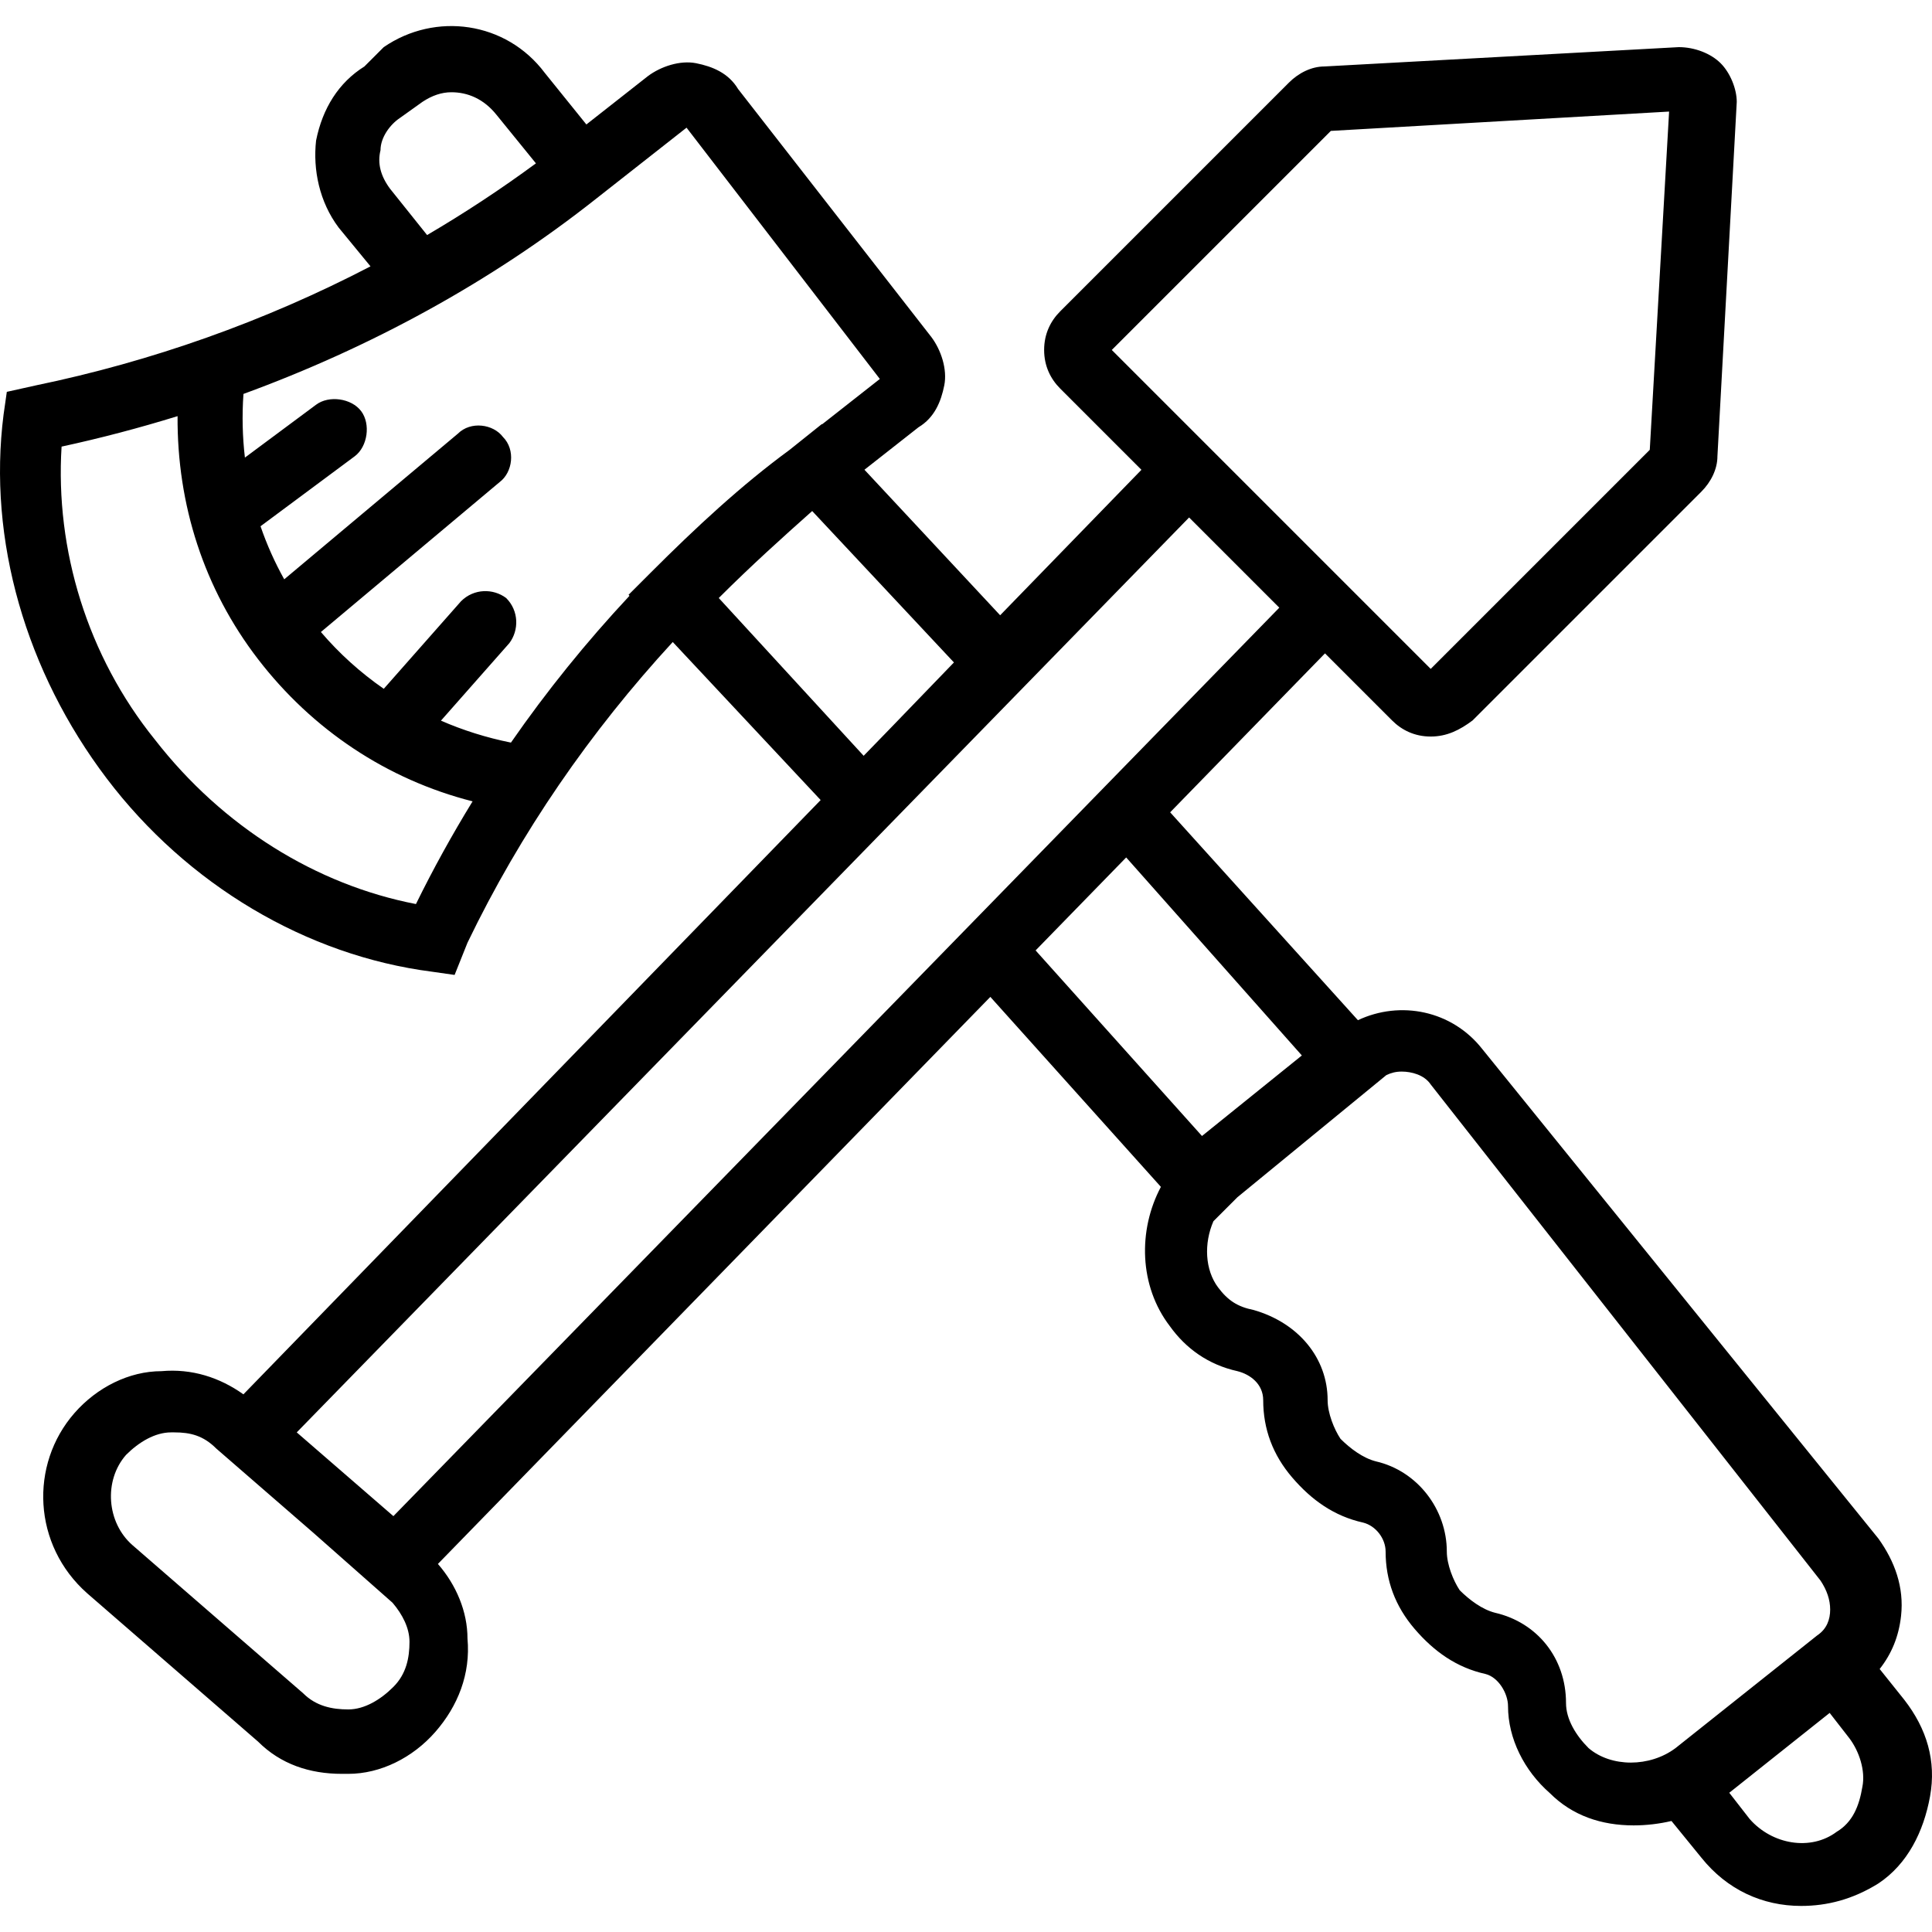
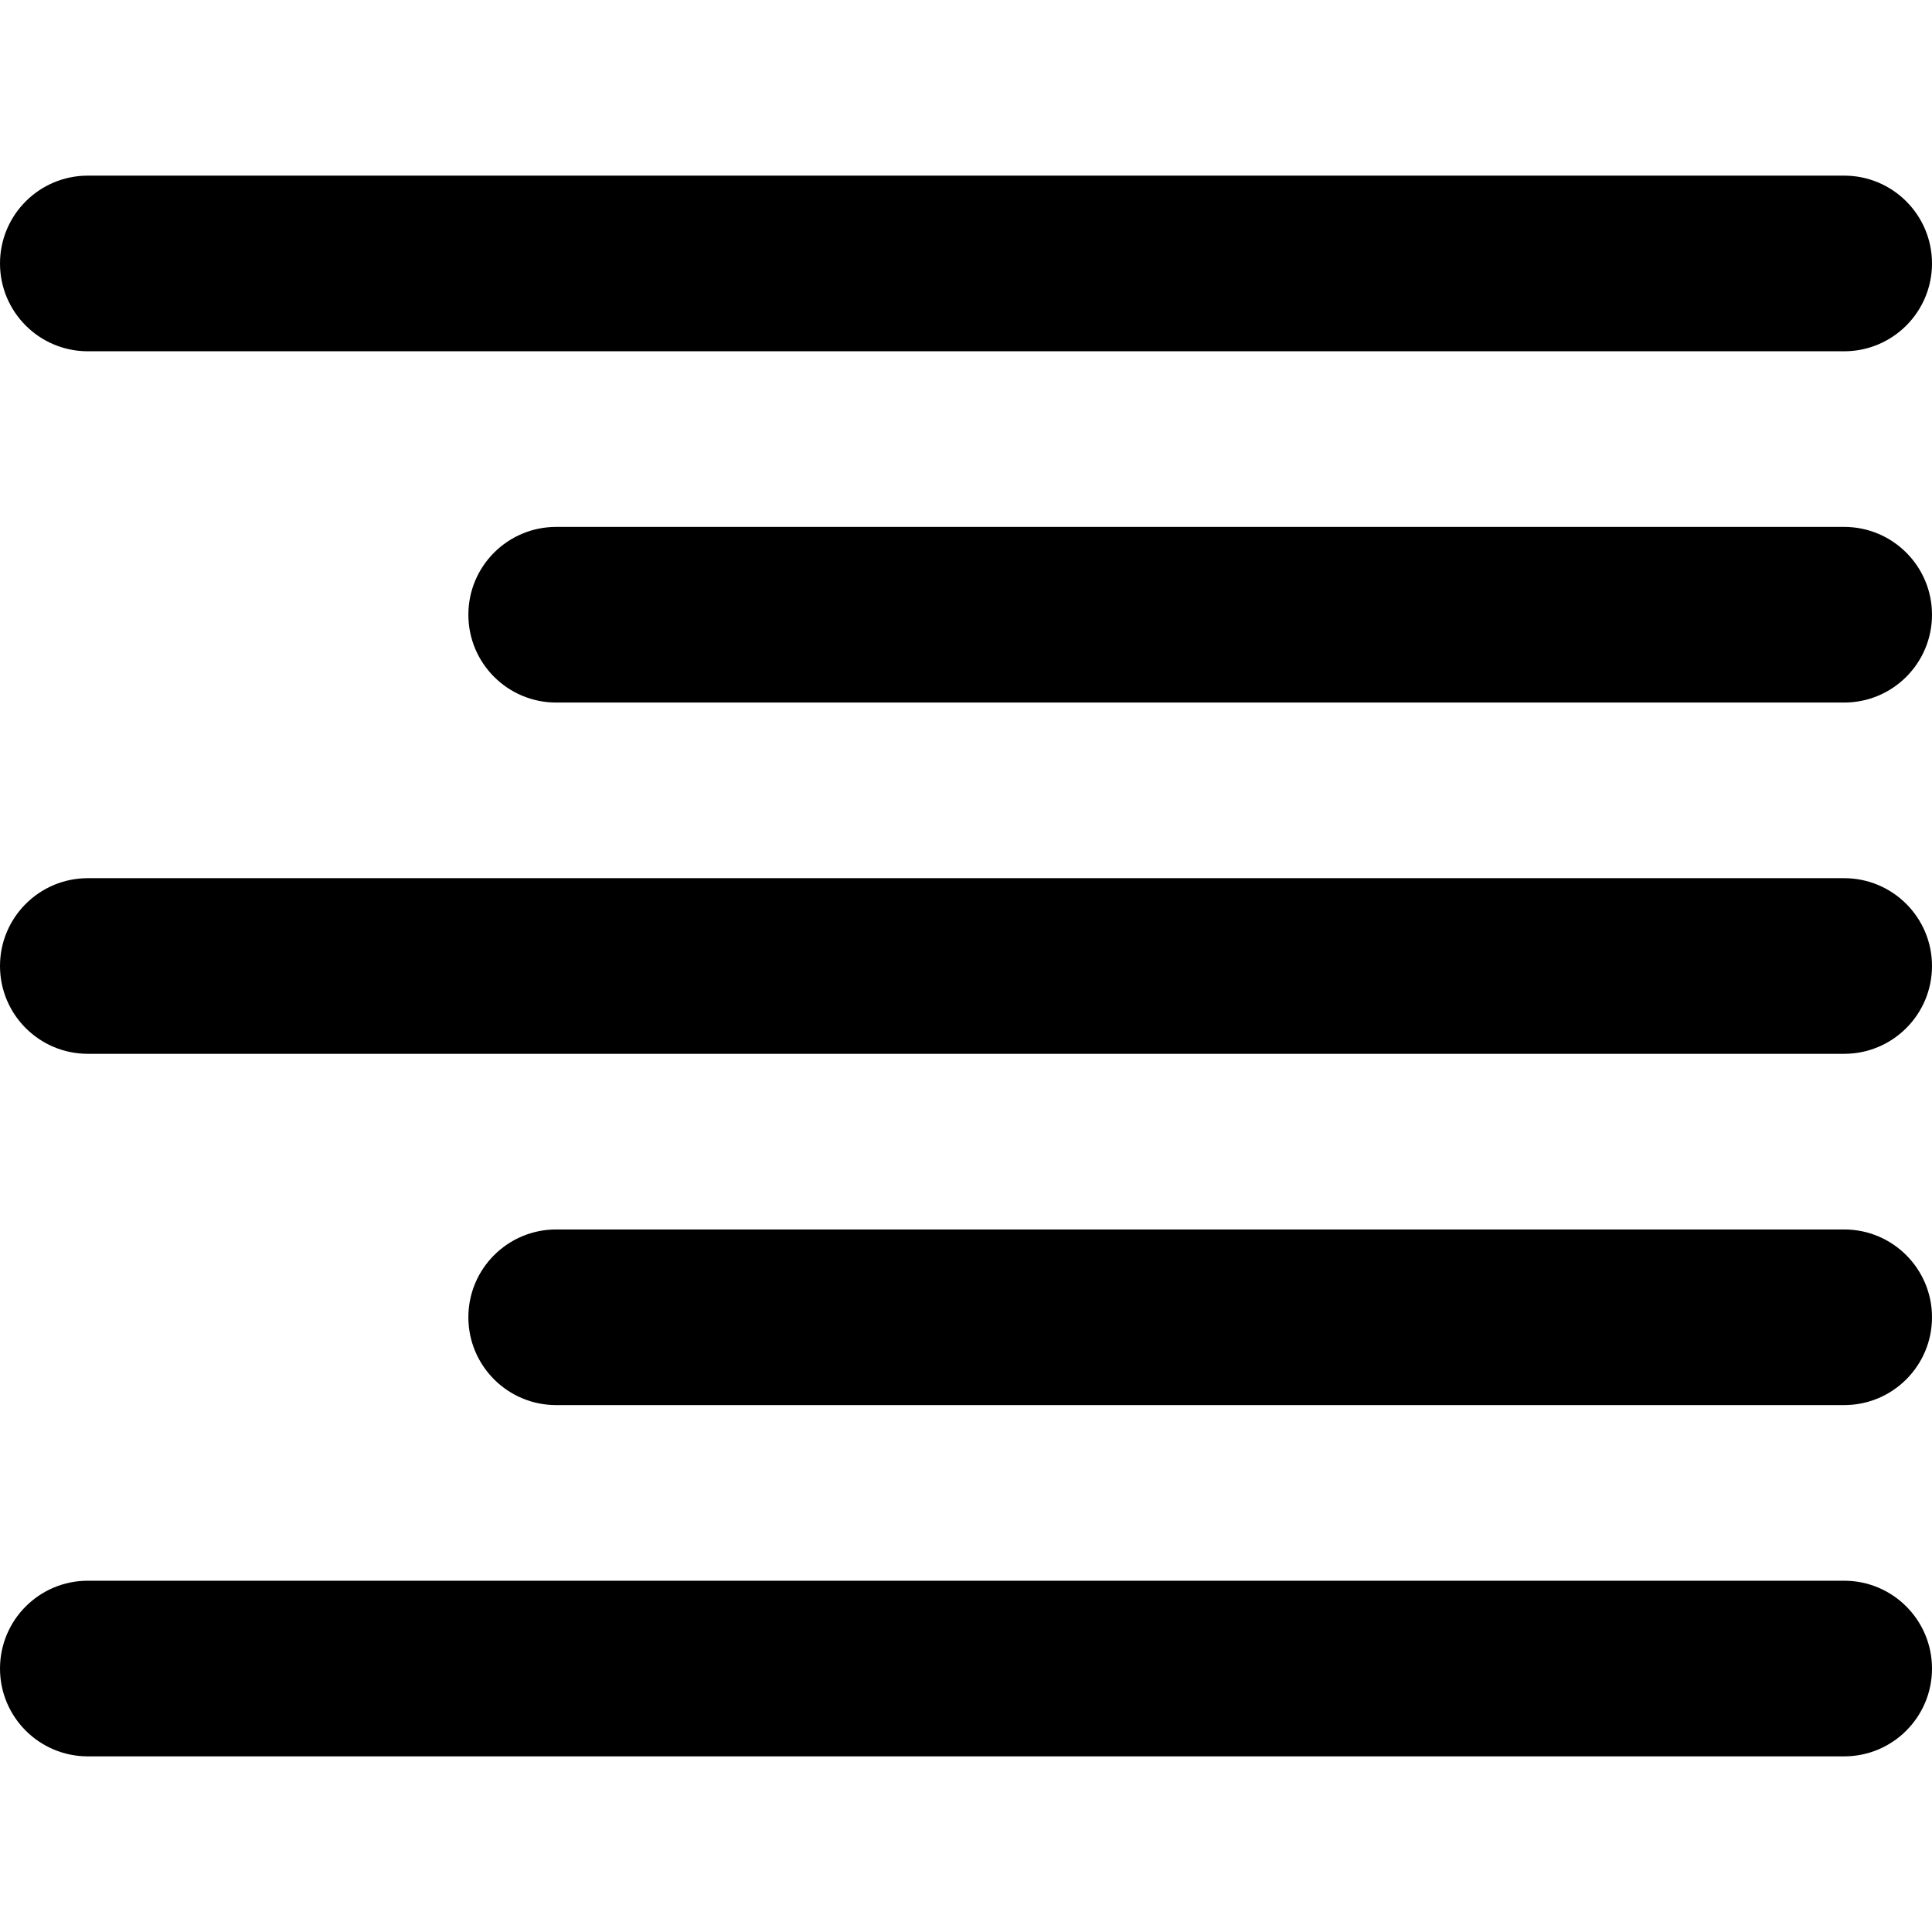
- <svg xmlns="http://www.w3.org/2000/svg" version="1.1" id="Layer_1" x="0px" y="0px" viewBox="0 0 511.765 511.765" style="enable-background:new 0 0 511.765 511.765;" xml:space="preserve">
-   <g transform="translate(1 1)">
-     <g>
-       <path d="M503.419,449.248l-6.517-8.147c3.168-4.028,5.06-8.605,5.664-14.04c0.853-7.68-1.707-14.507-5.973-20.48l-104.96-129.707    c-8.03-10.221-21.679-12.939-32.937-7.636l-49.736-55.065l41.016-42.103l17.764,17.764c2.56,2.56,5.973,4.267,10.24,4.267    s7.68-1.707,11.093-4.267l60.587-60.587c2.56-2.56,4.267-5.973,4.267-9.387l5.12-93.867c0-3.413-1.707-7.68-4.267-10.24    s-6.827-4.267-11.093-4.267l-93.867,5.12c-3.413,0-6.827,1.707-9.387,4.267l-60.587,60.587c-2.56,2.56-4.267,5.973-4.267,10.24    s1.707,7.68,4.267,10.24l21.507,21.507l-37.426,38.53l-35.944-38.549l14.316-11.248c4.267-2.56,5.973-6.827,6.827-11.093    c0.853-4.267-0.853-9.387-3.413-12.8l-51.2-65.707c-2.56-4.267-6.827-5.973-11.093-6.827s-9.387,0.853-12.8,3.413L154.325,31.97    l-11.013-13.656c-10.24-13.653-29.013-16.213-42.667-6.827l-5.12,5.12c-6.827,4.267-11.093,11.093-12.8,19.627    c-0.853,7.68,0.853,16.213,5.973,23.04l8.445,10.281C69.051,84.173,39.096,94.755,8.486,101.088l-7.68,1.707l-0.853,5.973    c-4.267,33.28,5.973,68.267,27.307,96.427c21.333,28.16,52.907,46.933,86.187,51.2l5.973,0.853l3.413-8.533    c14.04-29.161,32.528-55.925,54.372-79.653l39.179,41.863L63.475,368.345c-6.253-4.46-13.666-6.869-21.709-6.138    c-8.533,0-17.067,4.267-23.04,11.093c-11.947,13.653-11.093,34.987,3.413,47.787l45.227,39.253    c5.973,5.973,13.653,8.533,22.187,8.533c0.853,0,1.707,0,1.707,0c8.533,0,17.067-4.267,23.04-11.093s9.387-15.36,8.533-24.747    c0-7.076-2.94-14.146-7.834-19.763l146.331-150.207l45.178,50.324c-6.108,11.491-5.777,26.242,2.352,36.872    c4.267,5.973,10.24,10.24,17.92,11.947c3.413,0.853,6.827,3.413,6.827,7.68c0,7.68,2.56,14.507,7.68,20.48    c5.12,5.973,11.093,10.24,18.773,11.947c3.413,0.853,5.973,4.267,5.973,7.68c0,7.68,2.56,14.507,7.68,20.48    c5.12,5.973,11.093,10.24,18.773,11.947c3.413,0.853,5.973,5.12,5.973,8.533c0,8.533,4.267,17.067,11.093,23.04    c5.973,5.973,13.653,8.533,22.187,8.533c3.393,0,6.784-0.411,10.016-1.167l7.904,9.7c6.827,8.533,16.213,12.8,26.453,12.8    c6.827,0,13.653-1.707,20.48-5.973c7.68-5.12,11.947-13.653,13.653-23.04C511.952,465.461,509.392,456.928,503.419,449.248z     M351.526,33.674l89.6-5.12l-5.12,89.6l-58.027,58.027l-84.48-84.48L351.526,33.674z M102.352,49.035    c-2.56-3.413-3.413-6.827-2.56-10.24c0-3.413,2.56-6.827,5.12-8.533l5.973-4.267c2.56-1.707,5.12-2.56,7.68-2.56    c4.267,0,8.533,1.707,11.947,5.973l10.451,12.863c-9.3,6.848-18.928,13.182-28.829,18.991L102.352,49.035z M109.179,238.475    c-26.453-5.12-51.2-20.48-69.12-43.52c-17.92-22.187-26.453-50.347-24.747-77.653c10.33-2.238,20.589-4.936,30.724-8.07    c-0.15,23.395,6.958,45.708,21.329,64.39c14.353,18.659,34.139,31.883,56.817,37.648    C118.765,220.091,113.75,229.163,109.179,238.475z M134.343,195.706c-6.508-1.31-12.709-3.272-18.541-5.811l18.124-20.541    c2.56-3.413,2.56-8.533-0.853-11.947c-3.413-2.56-8.533-2.56-11.947,0.853l-20.47,23.199c-6.22-4.313-11.811-9.373-16.654-15.048    l47.364-39.725c3.413-2.56,4.267-8.533,0.853-11.947c-2.56-3.413-8.533-4.267-11.947-0.853l-45.983,38.567    c-2.494-4.464-4.597-9.164-6.278-14.055l24.955-18.538c3.413-2.56,4.267-8.533,1.707-11.947c-2.56-3.413-8.533-4.267-11.947-1.707    l-18.852,14.005c-0.645-5.489-0.788-11.127-0.384-16.863c33.681-12.317,65.561-29.655,93.476-51.755l23.893-18.773l51.2,66.56    l-15.294,12.017l-0.066-0.07l-8.533,6.827c-12.8,9.387-24.747,20.48-36.693,32.427l-5.973,5.973l0.248,0.265    C154.334,169.036,143.828,182.025,134.343,195.706z M189.392,157.408c8.514-8.514,17.027-16.177,24.693-22.992    c0.019-0.015,0.037-0.03,0.056-0.046l37.545,40.105l-17.131,17.743l-6.782,6.982L189.392,157.408z M313.979,136.075l23.893,23.893    l-234.667,240.64l-25.6-22.187L313.979,136.075z M103.206,445.835c-3.413,3.413-7.68,5.973-11.947,5.973    c-4.267,0-8.533-0.853-11.947-4.267l-45.227-39.253c-6.827-5.973-7.68-17.067-1.707-23.893c3.413-3.413,7.68-5.973,11.947-5.973    h0.853c4.267,0,7.68,0.853,11.093,4.267l25.84,22.427l20.87,18.435c2.644,3.099,4.49,6.717,4.49,10.338    C107.472,438.154,106.619,442.421,103.206,445.835z M297.314,226.127l46.532,52.454l-26.453,21.333l-44.073-49.158    L297.314,226.127z M413.819,450.101c0-11.947-7.68-21.333-18.773-23.893c-3.413-0.853-6.827-3.413-9.387-5.973    c-1.707-2.56-3.413-6.827-3.413-10.24c0-11.093-7.68-21.333-18.773-23.893c-3.413-0.853-6.827-3.413-9.387-5.973    c-1.707-2.56-3.413-6.827-3.413-10.24c0-11.093-7.68-20.48-19.627-23.893c-4.267-0.853-6.827-2.56-9.387-5.973    c-3.482-4.642-3.799-11.649-1.235-17.538l3.795-3.795c0.853-0.853,1.707-1.707,2.56-2.56l39.441-32.342    c1.299-0.622,2.534-0.938,4.079-0.938c2.56,0,5.973,0.853,7.68,3.413l103.253,131.413c1.707,2.56,2.56,5.12,2.56,7.68    s-0.853,5.12-3.413,6.827l-37.547,29.867c-6.827,5.12-17.067,5.12-23.04,0C416.379,458.634,413.819,454.368,413.819,450.101z     M492.326,472.288c-0.853,5.12-2.56,9.387-6.827,11.947c-6.827,5.12-17.067,3.413-23.04-3.413l-5.396-6.937l26.593-21.154    l5.256,6.758C491.472,462.901,493.179,468.021,492.326,472.288z" />
-     </g>
+ <svg xmlns="http://www.w3.org/2000/svg" version="1.1" id="Layer_1" x="0px" y="0px" viewBox="0 0 330 330" style="enable-background:new 0 0 330 330;" xml:space="preserve">
+   <g id="XMLID_534_">
+     <path id="XMLID_535_" d="M315,270H15c-8.284,0-15,6.716-15,15s6.716,15,15,15h300c8.284,0,15-6.716,15-15S323.284,270,315,270z" />
+     <path id="XMLID_536_" d="M315,210H95c-8.284,0-15,6.716-15,15s6.716,15,15,15h220c8.284,0,15-6.716,15-15S323.284,210,315,210z" />
+     <path id="XMLID_782_" d="M315,150H15c-8.284,0-15,6.716-15,15s6.716,15,15,15h300c8.284,0,15-6.716,15-15S323.284,150,315,150z" />
+     <path id="XMLID_783_" d="M15,60h300c8.284,0,15-6.716,15-15s-6.716-15-15-15H15C6.716,30,0,36.716,0,45S6.716,60,15,60z" />
+     <path id="XMLID_784_" d="M315,90H95c-8.284,0-15,6.716-15,15s6.716,15,15,15h220c8.284,0,15-6.716,15-15S323.284,90,315,90z" />
  </g>
  <g>
</g>
  <g>
</g>
  <g>
</g>
  <g>
</g>
  <g>
</g>
  <g>
</g>
  <g>
</g>
  <g>
</g>
  <g>
</g>
  <g>
</g>
  <g>
</g>
  <g>
</g>
  <g>
</g>
  <g>
</g>
  <g>
</g>
</svg>
